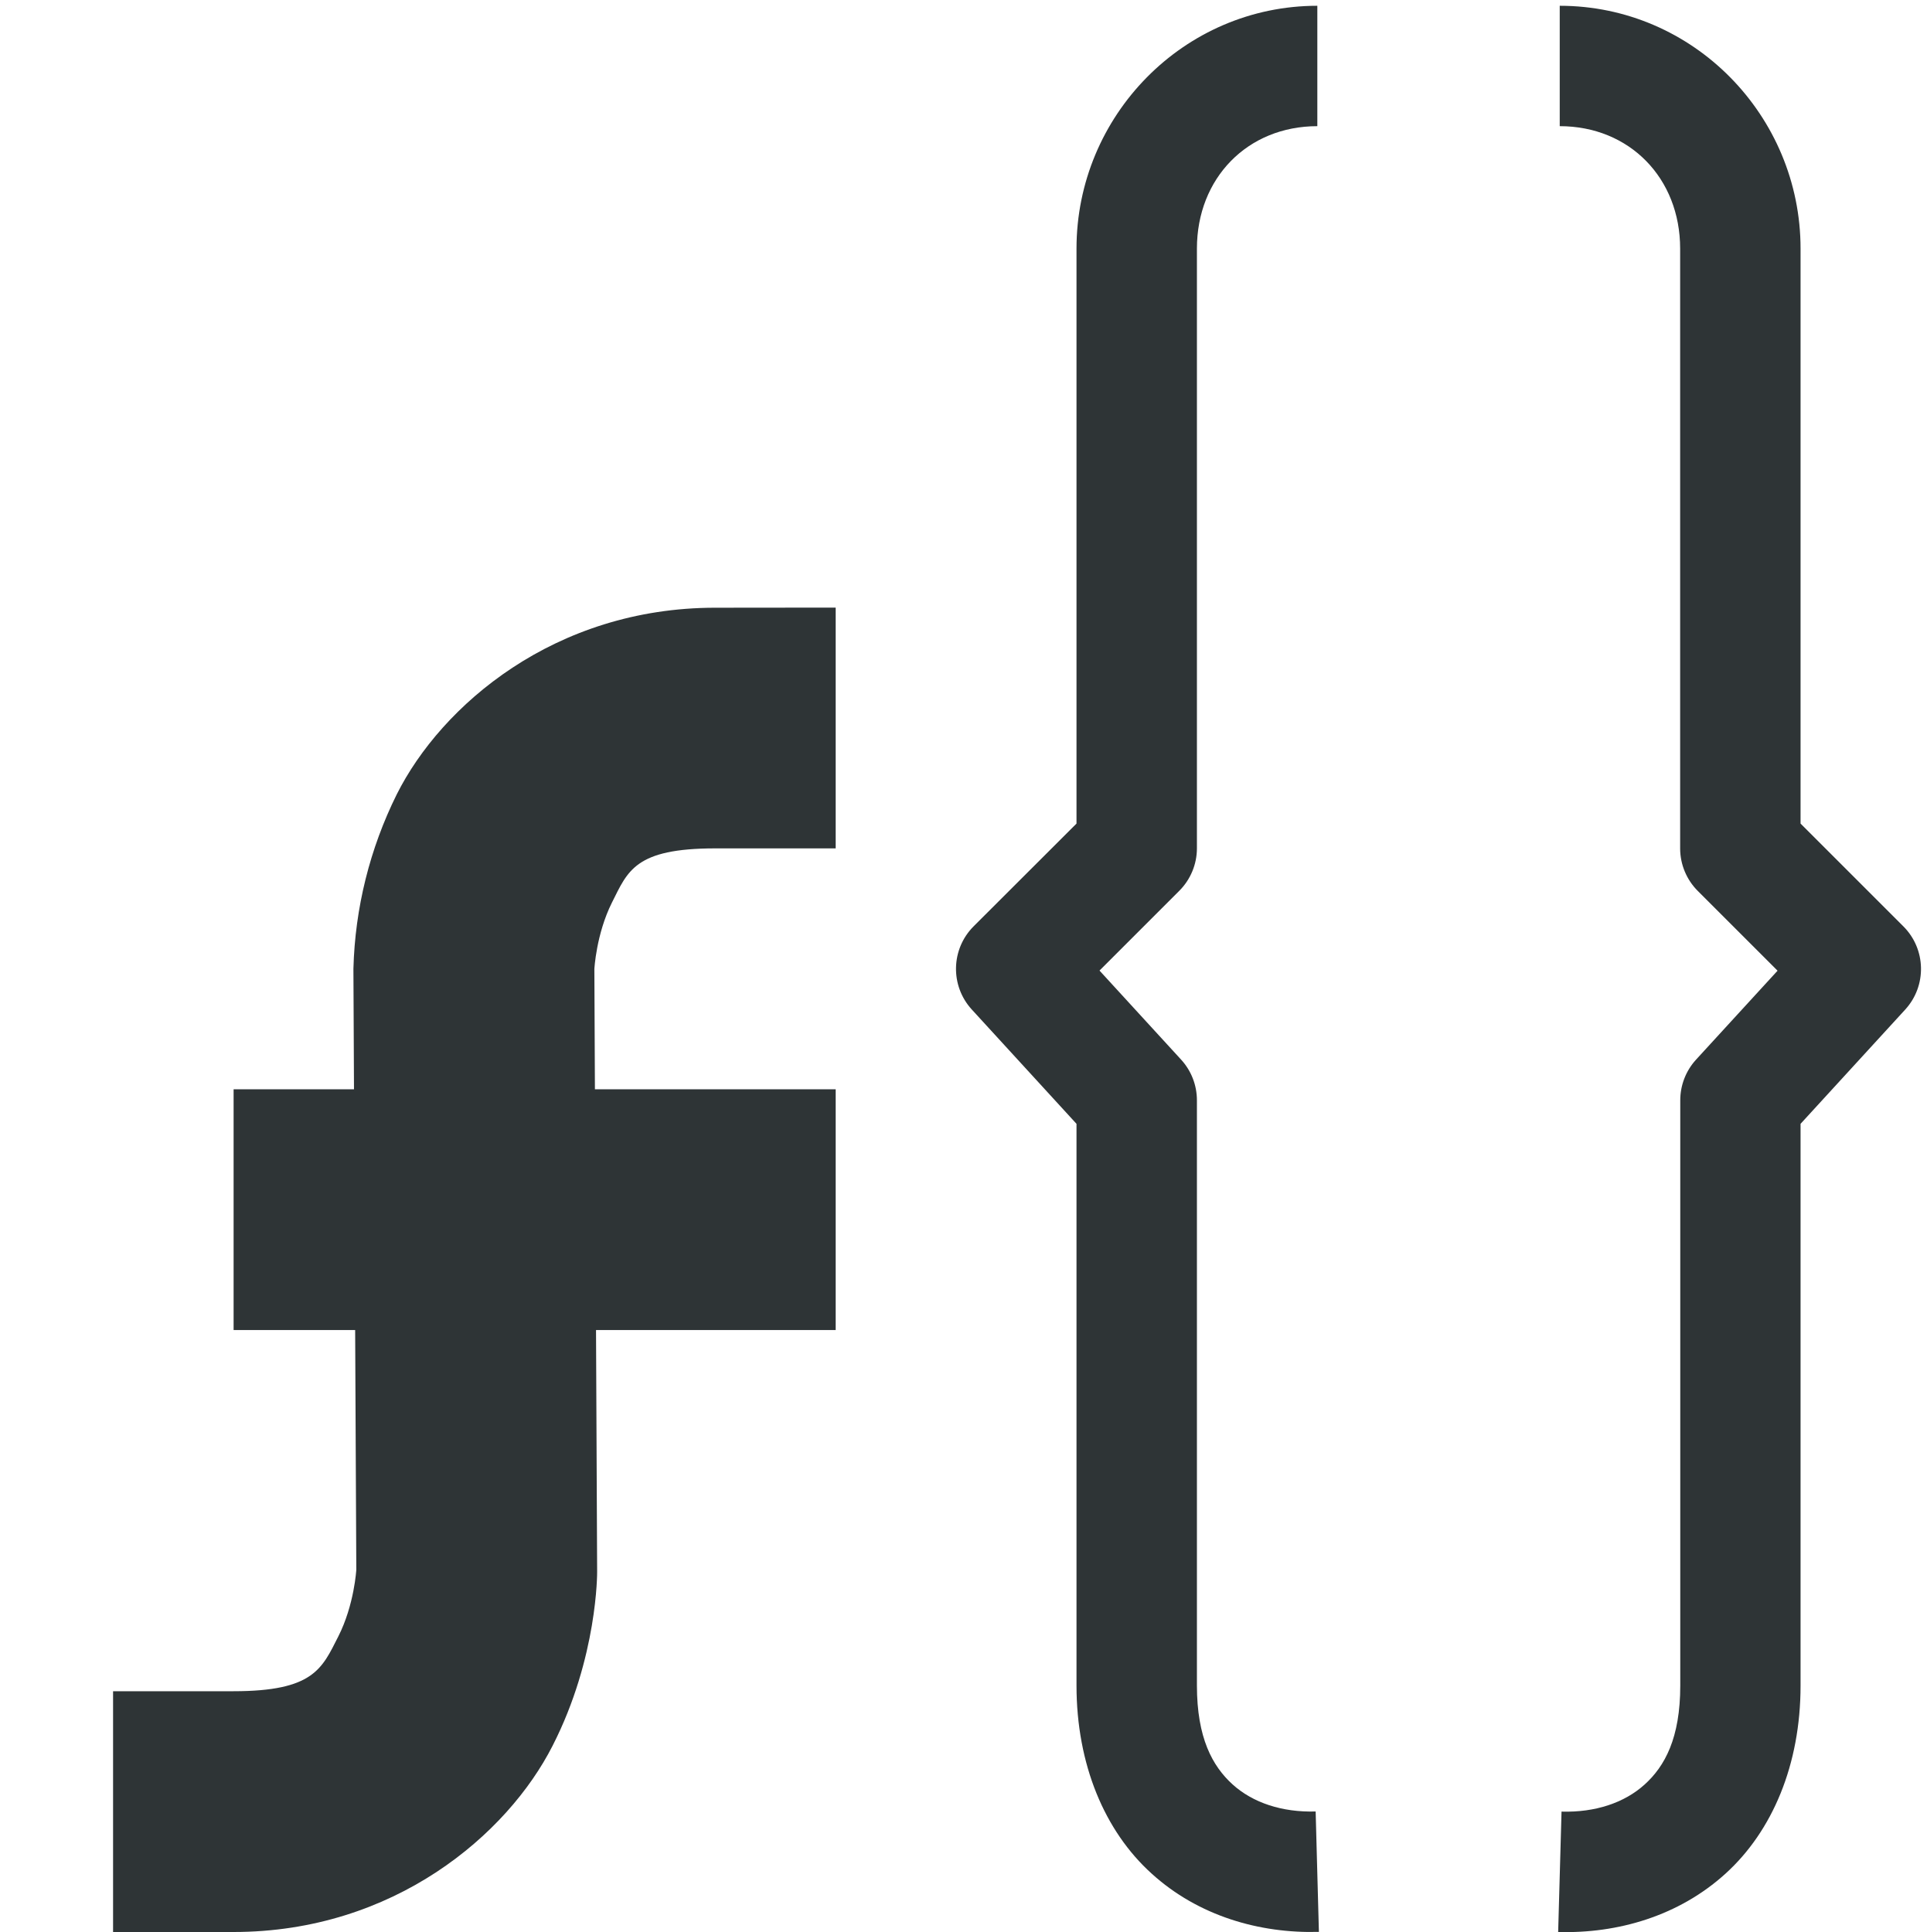
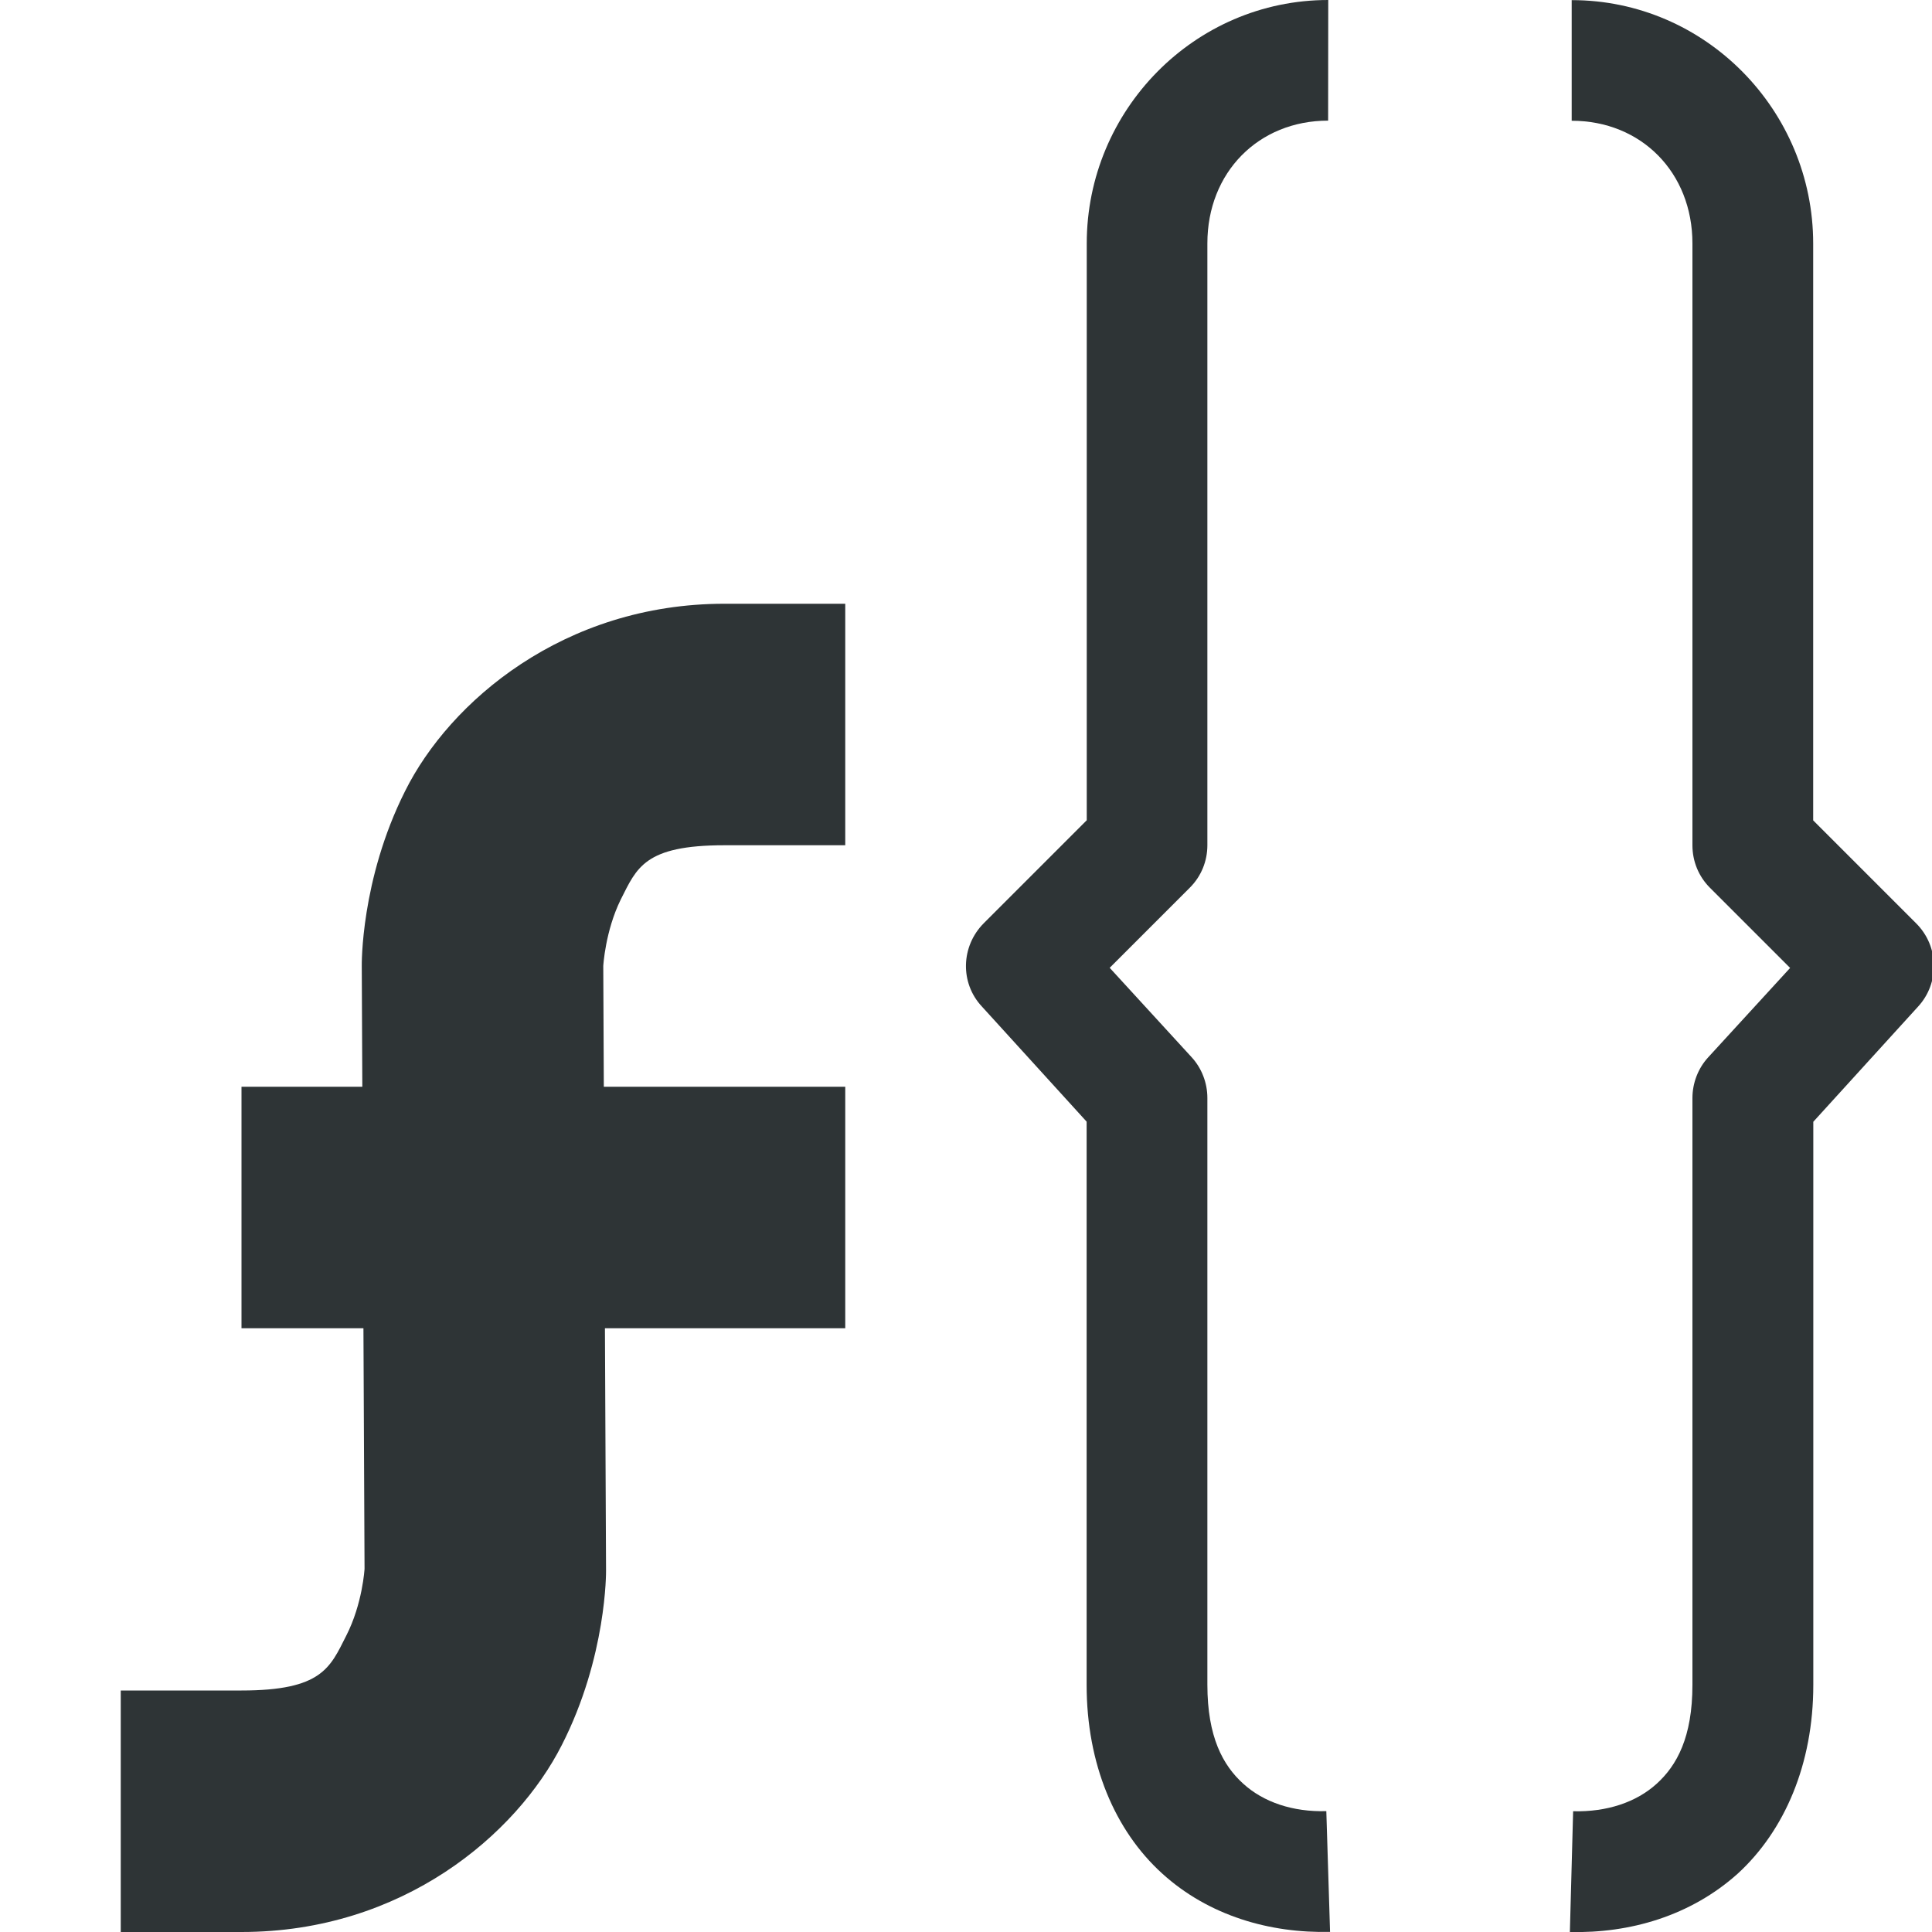
- <svg xmlns="http://www.w3.org/2000/svg" width="16" height="16.048">
-   <g color="#000" font-weight="400" font-family="sans-serif" fill="#2e3436">
-     <path d="M10.94.048c-1.11 0-2 .914-2 2.017v4.776l-.854.853a.5.5 0 0 0-.016.691l.87.95V14c0 .657.234 1.21.623 1.562.388.353.897.499 1.39.485l-.027-1c-.28.008-.522-.073-.69-.225-.167-.152-.296-.386-.296-.822V9.14a.5.5 0 0 0-.131-.338l-.678-.74.662-.662a.5.5 0 0 0 .147-.353V2.065c0-.585.42-1.017 1-1.017zm-5 5c-1.334 0-2.275.812-2.645 1.55a3.462 3.462 0 0 0-.36 1.448v.004l.024 4.988s-.016.292-.15.556c-.135.265-.203.454-.87.454h-1v2h1c1.334 0 2.276-.811 2.65-1.547.376-.736.37-1.444.37-1.444v-.007l-.023-5s.015-.291.146-.553c.132-.262.19-.45.858-.45h1v-2z" style="line-height:normal;font-variant-ligatures:normal;font-variant-position:normal;font-variant-caps:normal;font-variant-numeric:normal;font-variant-alternates:normal;font-feature-settings:normal;text-indent:0;text-align:start;text-decoration-line:none;text-decoration-style:solid;text-decoration-color:#000;text-transform:none;text-orientation:mixed;shape-padding:0;isolation:auto;mix-blend-mode:normal" overflow="visible" />
-     <path d="M1.94 9.048v2h5v-2h-4zm11.013-9v1c.58 0 1 .432 1 1.017v4.983a.5.5 0 0 0 .147.353l.662.662-.678.74a.5.5 0 0 0-.13.338v4.86c0 .436-.128.67-.296.822-.168.152-.41.233-.69.225l-.028 1c.493.014 1.001-.132 1.39-.485s.623-.905.623-1.562V9.335l.87-.95a.5.5 0 0 0-.016-.69l-.854-.854V2.065c0-1.103-.89-2.017-2-2.017z" style="line-height:normal;font-variant-ligatures:normal;font-variant-position:normal;font-variant-caps:normal;font-variant-numeric:normal;font-variant-alternates:normal;font-feature-settings:normal;text-indent:0;text-align:start;text-decoration-line:none;text-decoration-style:solid;text-decoration-color:#000;text-transform:none;text-orientation:mixed;shape-padding:0;isolation:auto;mix-blend-mode:normal" overflow="visible" />
+ <svg xmlns="http://www.w3.org/2000/svg" height="16px" viewBox="0 0 16 16" width="16px">
+   <filter id="a" height="100%" width="100%" x="0%" y="0%">
+     <feColorMatrix in="SourceGraphic" type="matrix" values="0 0 0 0 1 0 0 0 0 1 0 0 0 0 1 0 0 0 1 0" />
+   </filter>
+   <mask id="b">
+     <g filter="url(#a)">
+       <path d="m 0 0 h 16 v 16 h -16 z" fill-opacity="0.3" />
+     </g>
+   </mask>
+   <clipPath id="c">
+     <path d="m 0 0 h 800 v 800 h -800 z" />
+   </clipPath>
+   <mask id="d">
+     <g filter="url(#a)">
+       <path d="m 0 0 h 16 v 16 h -16 z" fill-opacity="0.35" />
+     </g>
+   </mask>
+   <clipPath id="e">
+     <path d="m 0 0 h 800 v 800 h -800 z" />
+   </clipPath>
+   <mask id="f">
+     <g filter="url(#a)">
+       <path d="m 0 0 h 16 v 16 h -16 z" fill-opacity="0.35" />
+     </g>
+   </mask>
+   <clipPath id="g">
+     <path d="m 0 0 h 800 v 800 h -800 z" />
+   </clipPath>
+   <mask id="h">
+     <g filter="url(#a)">
+       <path d="m 0 0 h 16 v 16 h -16 z" fill-opacity="0.35" />
+     </g>
+   </mask>
+   <clipPath id="i">
+     <path d="m 0 0 h 800 v 800 h -800 z" />
+   </clipPath>
+   <mask id="j">
+     <g filter="url(#a)">
+       <path d="m 0 0 h 16 v 16 h -16 z" fill-opacity="0.35" />
+     </g>
+   </mask>
+   <clipPath id="k">
+     <path d="m 0 0 h 800 v 800 h -800 z" />
+   </clipPath>
+   <g clip-path="url(#c)" mask="url(#b)" transform="matrix(1 0 0 1 -160 -420)">
+     <path d="m 142.5 351 h 10.449 c -1.184 0.492 -1.297 2.457 0 3 h -10.449 z m 0 0" fill="#2e3436" />
+   </g>
+   <g clip-path="url(#e)" mask="url(#d)" transform="matrix(1 0 0 1 -160 -420)">
+     <path d="m 104 502 c 0 0.551 -0.449 1 -1 1 s -1 -0.449 -1 -1 s 0.449 -1 1 -1 s 1 0.449 1 1 z m 0 0" fill="#2e3436" />
+   </g>
+   <g clip-path="url(#g)" mask="url(#f)" transform="matrix(1 0 0 1 -160 -420)">
+     <path d="m 106 501 v 2 h 8 v -2 z m 0 0" fill="#2e3436" fill-rule="evenodd" />
+   </g>
+   <g clip-path="url(#i)" mask="url(#h)" transform="matrix(1 0 0 1 -160 -420)">
+     <path d="m 104 514 c 0 0.551 -0.449 1 -1 1 s -1 -0.449 -1 -1 s 0.449 -1 1 -1 s 1 0.449 1 1 z m 0 0" fill="#2e3436" />
+   </g>
+   <g clip-path="url(#k)" mask="url(#j)" transform="matrix(1 0 0 1 -160 -420)">
+     <path d="m 106 513 v 2 h 8 v -2 z m 0 0" fill="#2e3436" fill-rule="evenodd" />
+   </g>
+   <g fill="#2e3436">
+     <path d="m 11 0 c -1.109 0 -2 0.914 -2 2.016 v 4.777 l -0.852 0.852 c -0.191 0.191 -0.199 0.496 -0.016 0.691 l 0.867 0.953 v 4.664 c 0 0.656 0.234 1.207 0.625 1.562 c 0.387 0.352 0.895 0.496 1.391 0.484 l -0.031 -1 c -0.277 0.008 -0.52 -0.074 -0.688 -0.227 c -0.168 -0.152 -0.297 -0.387 -0.297 -0.82 v -4.859 c 0 -0.125 -0.047 -0.246 -0.129 -0.336 l -0.68 -0.742 l 0.664 -0.664 c 0.094 -0.094 0.145 -0.219 0.145 -0.352 v -4.984 c 0 -0.586 0.422 -1.016 1 -1.016 z m 0 0" />
+     <path d="m 6 5 c -1.332 0 -2.277 0.812 -2.645 1.551 c -0.371 0.738 -0.359 1.449 -0.359 1.449 l 0.023 4.992 s -0.016 0.289 -0.152 0.555 c -0.133 0.262 -0.199 0.453 -0.867 0.453 h -1 v 2 h 1 c 1.336 0 2.277 -0.809 2.652 -1.547 c 0.375 -0.734 0.367 -1.445 0.367 -1.445 v -0.004 l -0.023 -5.004 s 0.016 -0.289 0.145 -0.551 c 0.133 -0.262 0.195 -0.449 0.859 -0.449 h 1 v -2 z m 0 0" />
+     <path d="m 2 9 v 2 h 5 v -2 z m 0 0" />
+     <path d="m 13.016 0 v 1 c 0.578 0 1 0.43 1 1.016 v 4.984 c 0 0.133 0.051 0.258 0.145 0.352 l 0.664 0.664 l -0.68 0.742 c -0.082 0.09 -0.129 0.211 -0.129 0.336 v 4.859 c 0 0.434 -0.129 0.668 -0.297 0.82 c -0.168 0.152 -0.41 0.234 -0.691 0.227 l -0.027 1 c 0.496 0.012 1 -0.133 1.391 -0.484 c 0.387 -0.355 0.625 -0.906 0.625 -1.562 v -4.664 l 0.867 -0.953 c 0.18 -0.195 0.176 -0.5 -0.016 -0.691 l -0.852 -0.852 v -4.777 c 0 -1.102 -0.891 -2.016 -2 -2.016 z m 0 0" />
  </g>
</svg>
